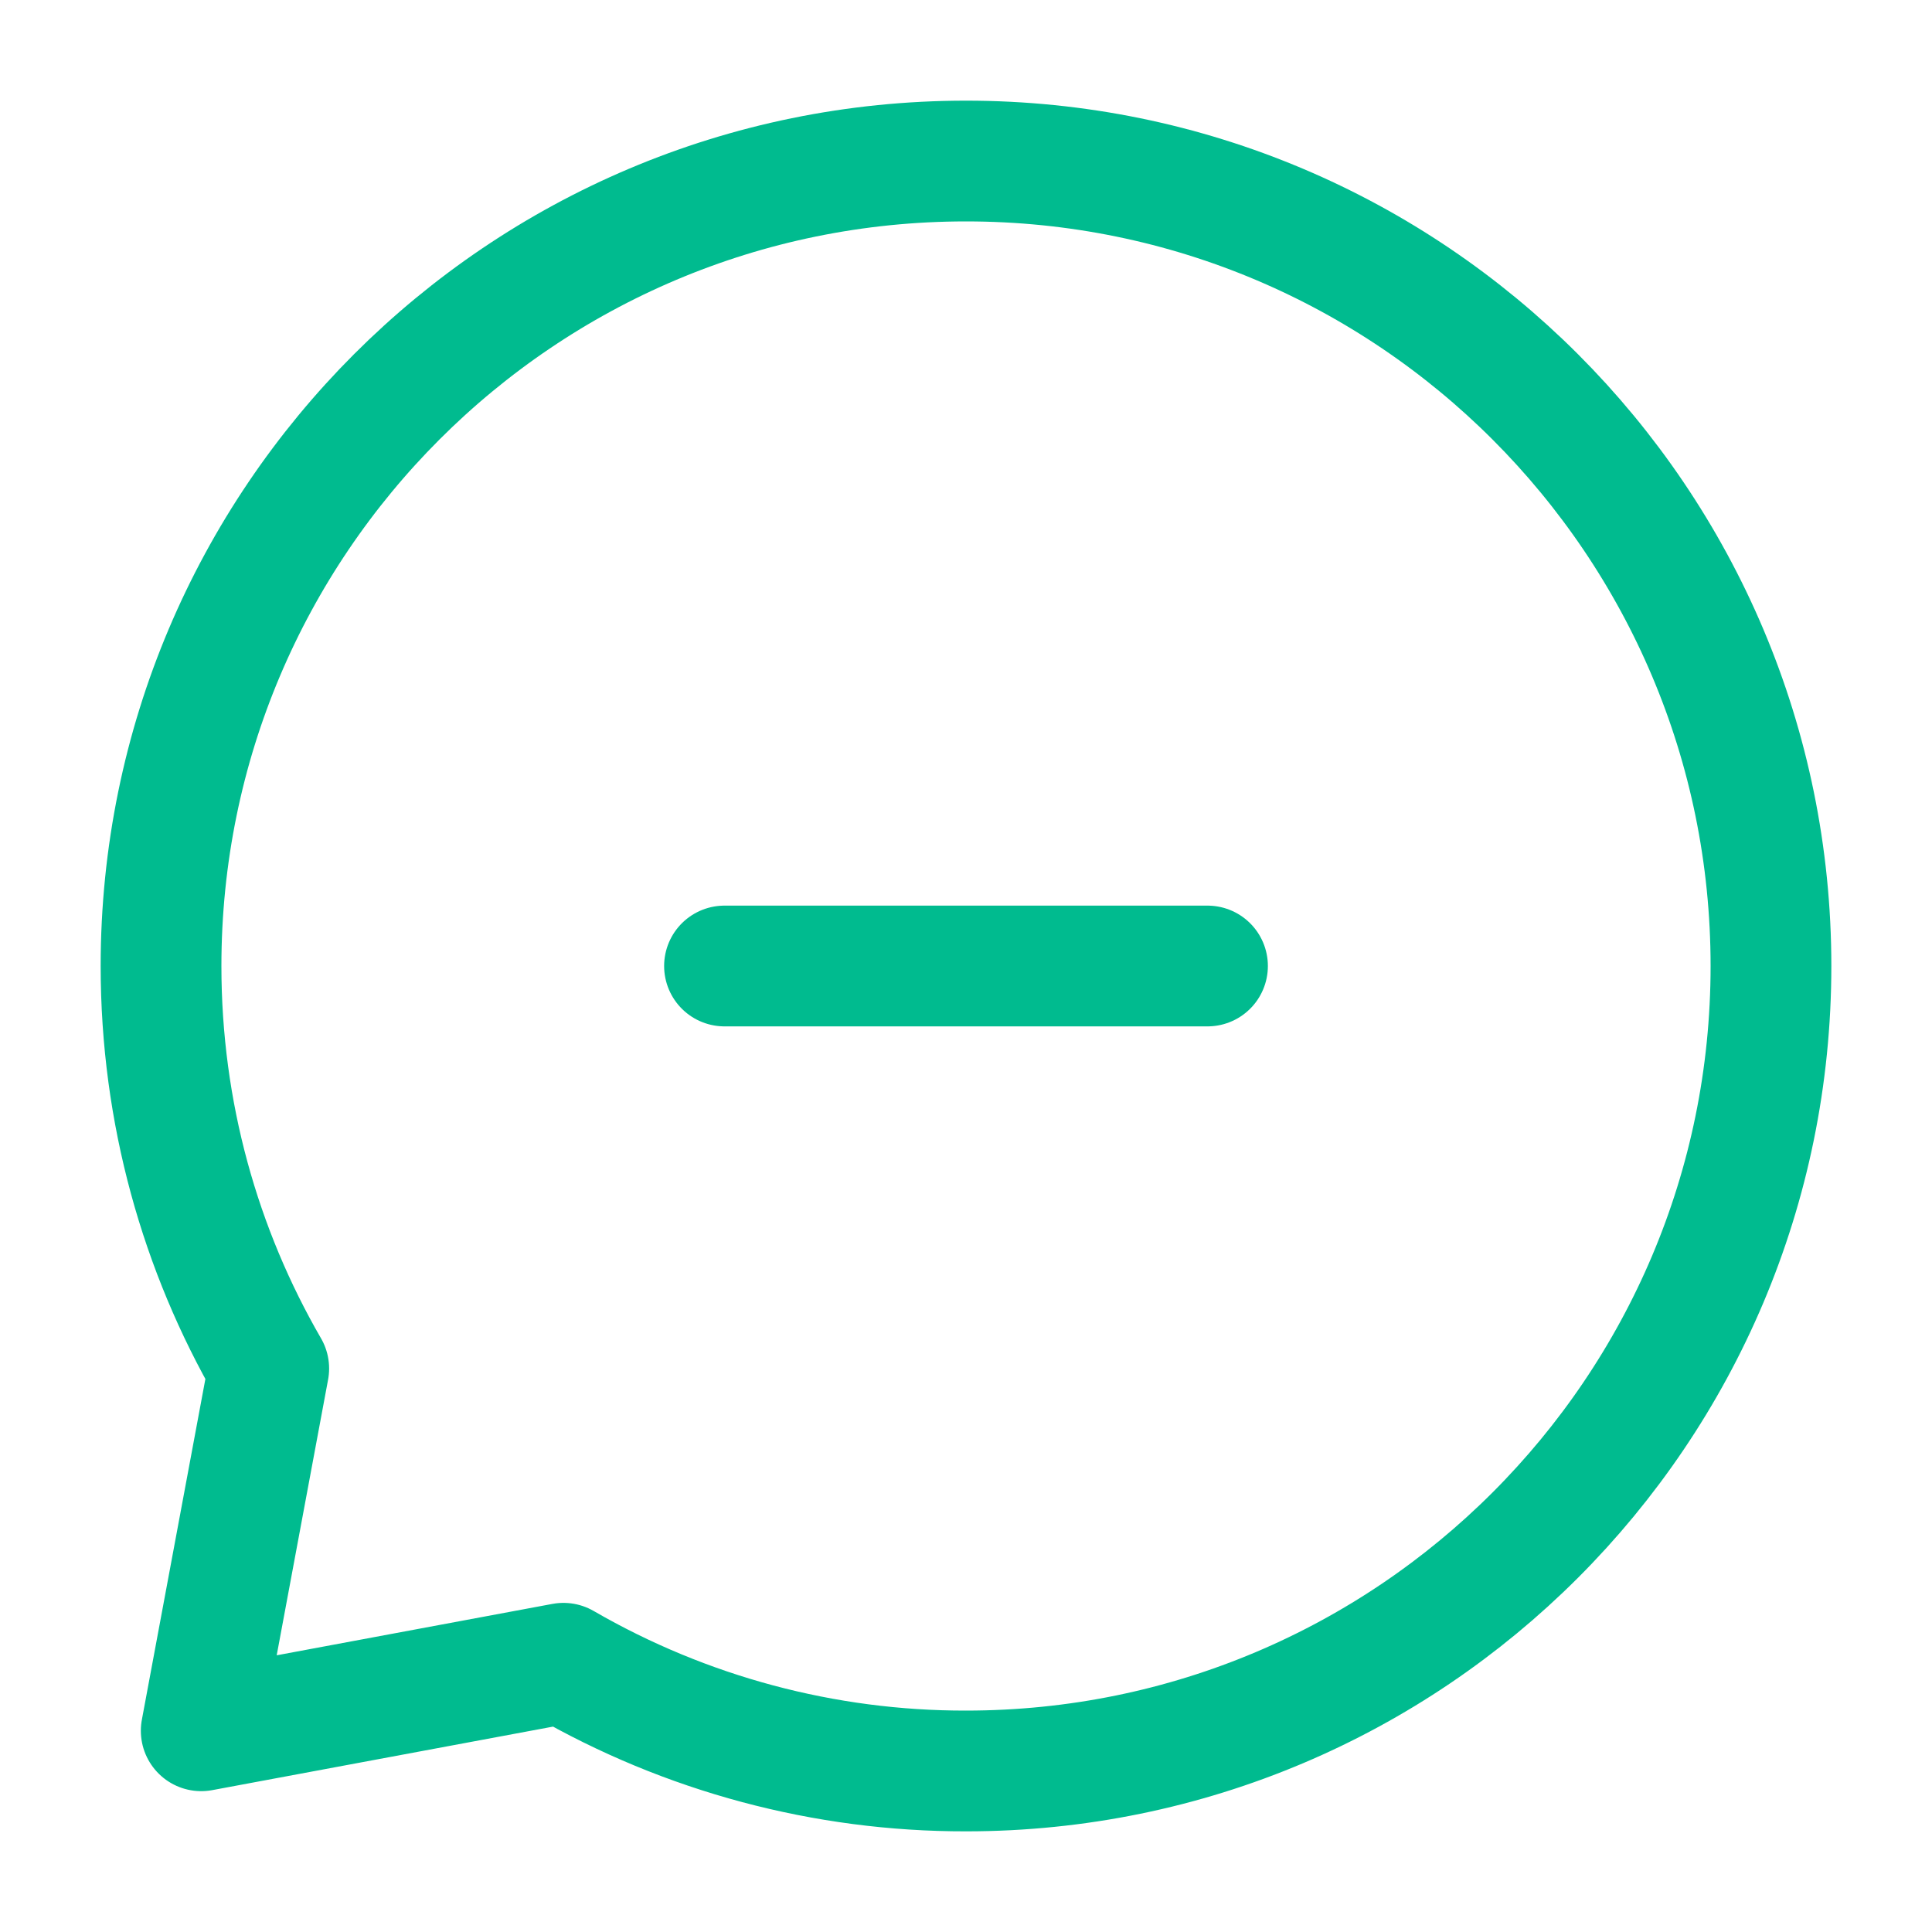
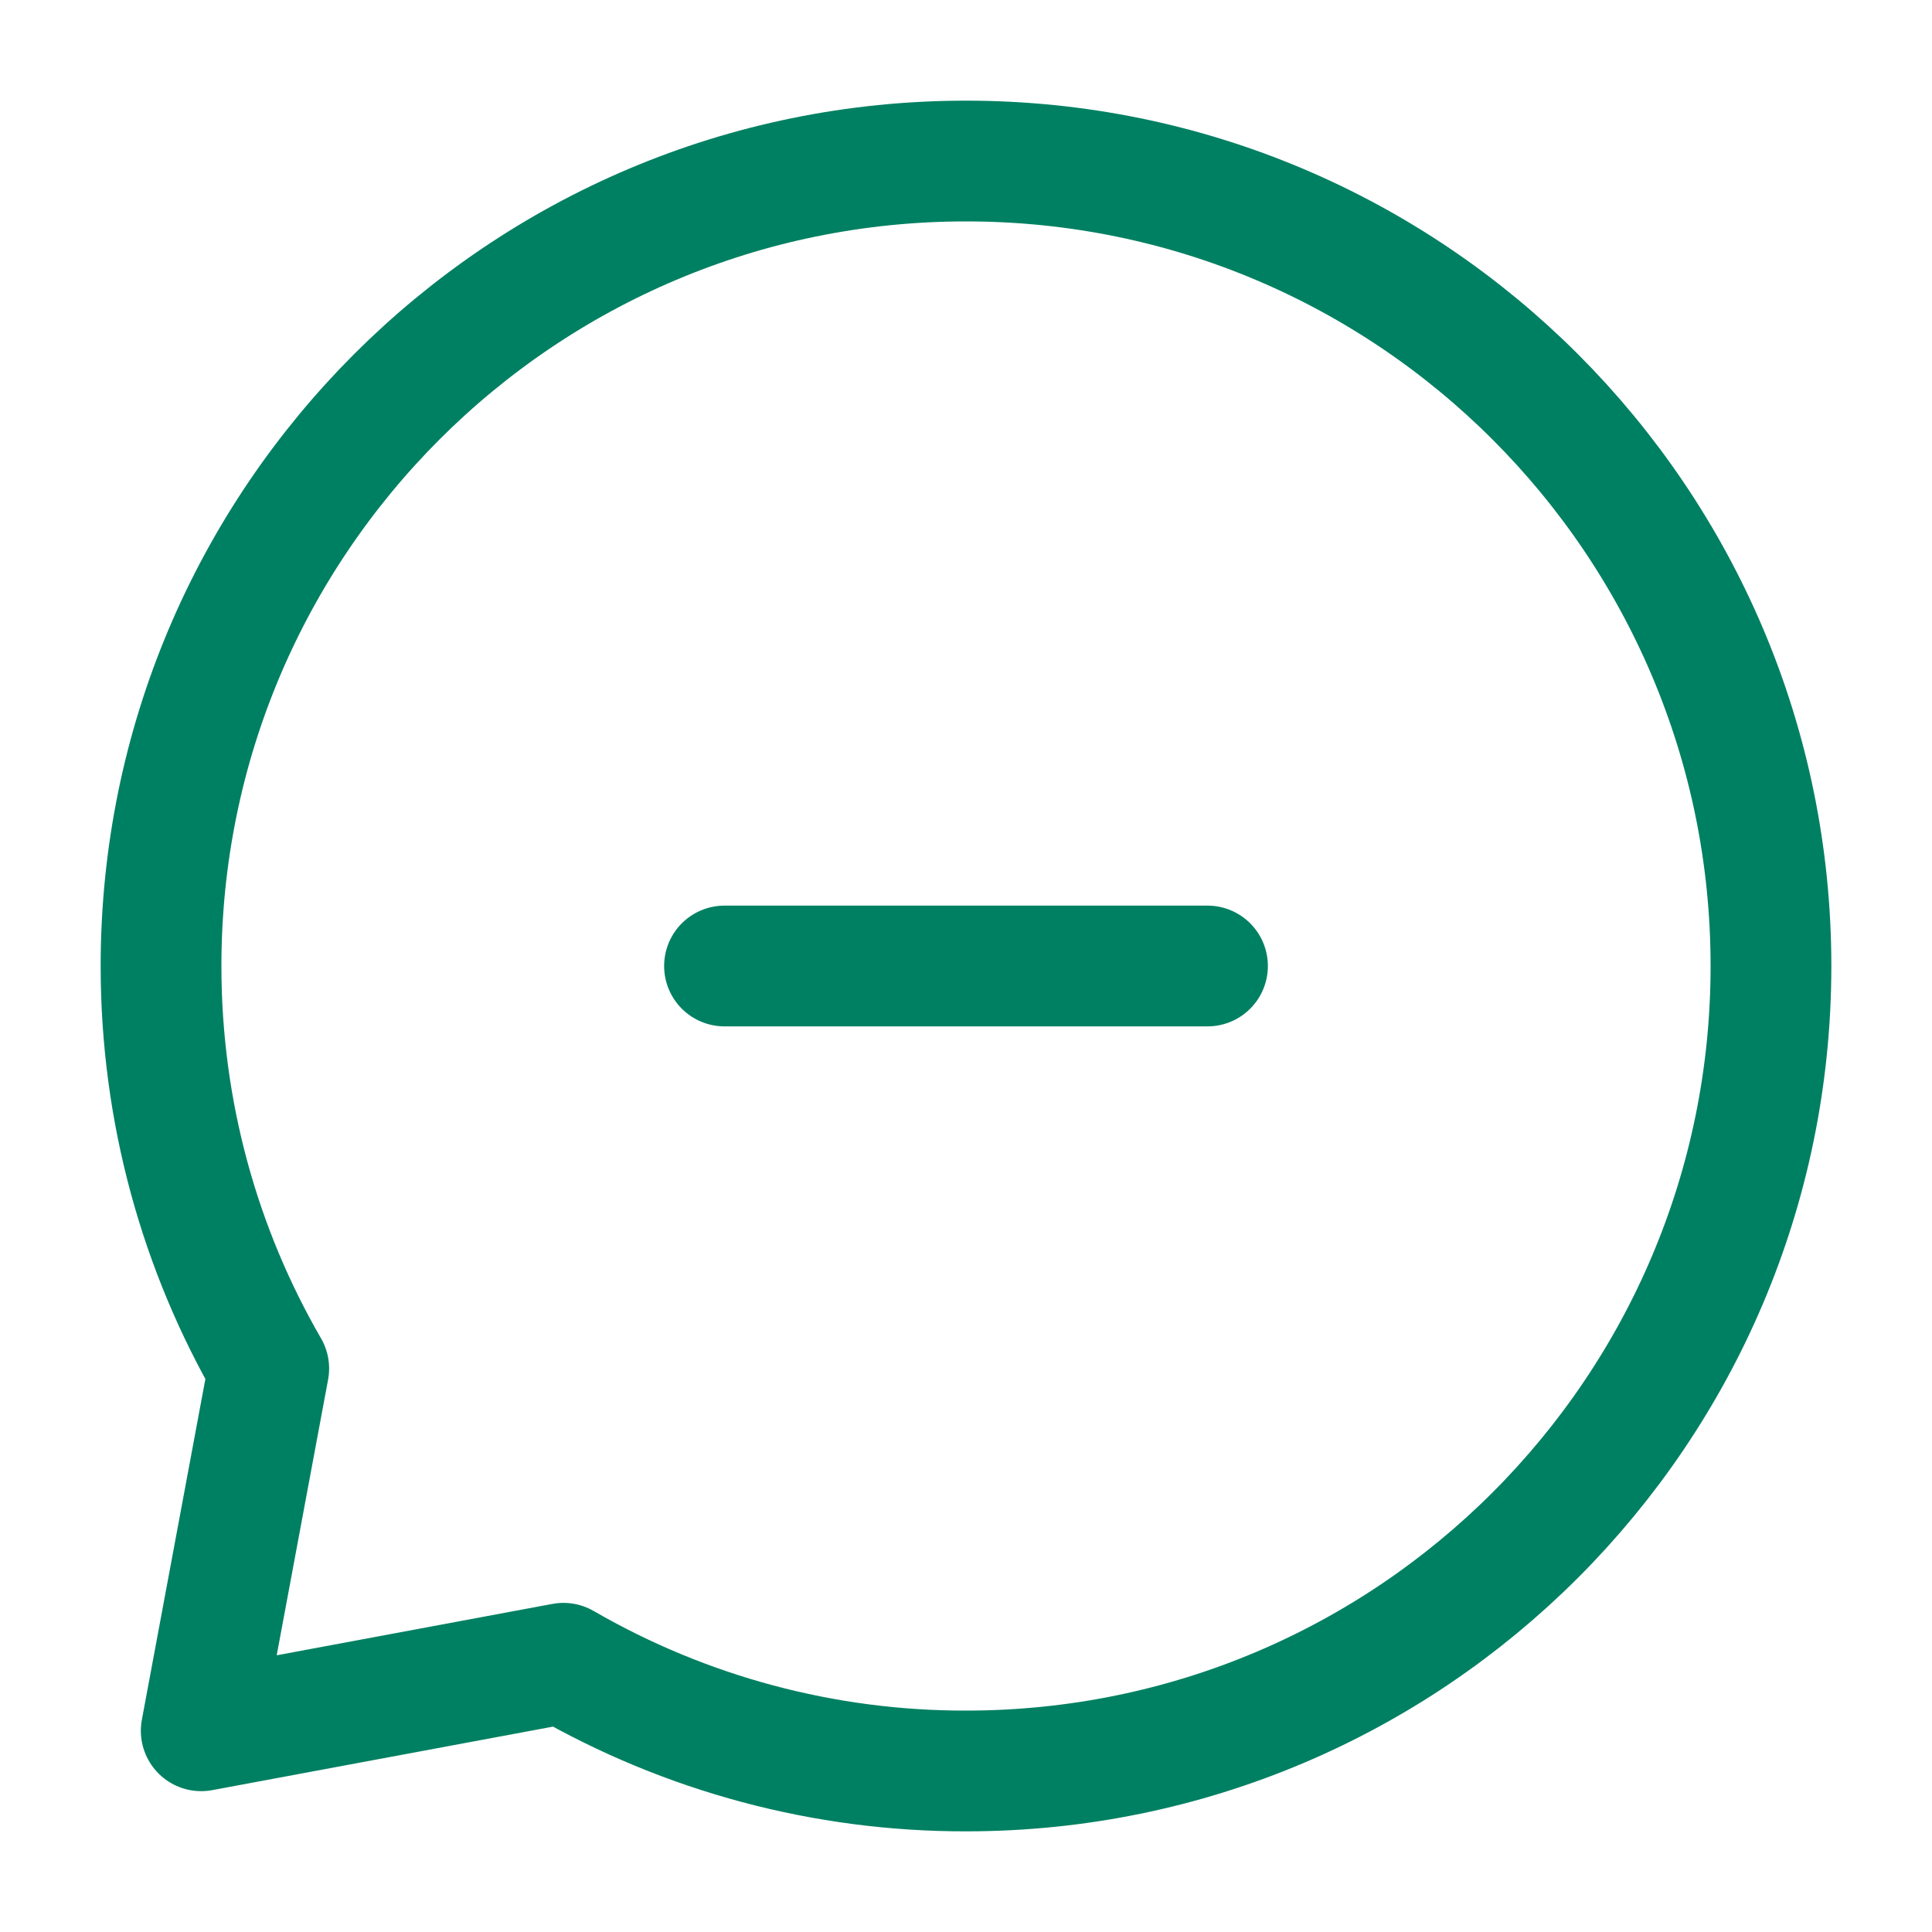
<svg xmlns="http://www.w3.org/2000/svg" width="20" height="20" fill="none" viewBox="0 0 20 20">
-   <path stroke="#00BB8F" stroke-linecap="round" stroke-linejoin="round" stroke-width="1.25" d="M7.5 10h5M10 18.333A8.333 8.333 0 1 0 1.667 10c0 1.518.406 2.942 1.115 4.167l-.699 3.75 3.75-.699A8.295 8.295 0 0 0 10 18.333Z" />
+   <path stroke="#008062" stroke-linecap="round" stroke-linejoin="round" stroke-width="1.25" d="M7.5 10h5M10 18.333A8.333 8.333 0 1 0 1.667 10c0 1.518.406 2.942 1.115 4.167l-.699 3.75 3.75-.699A8.295 8.295 0 0 0 10 18.333Z" />
</svg>
